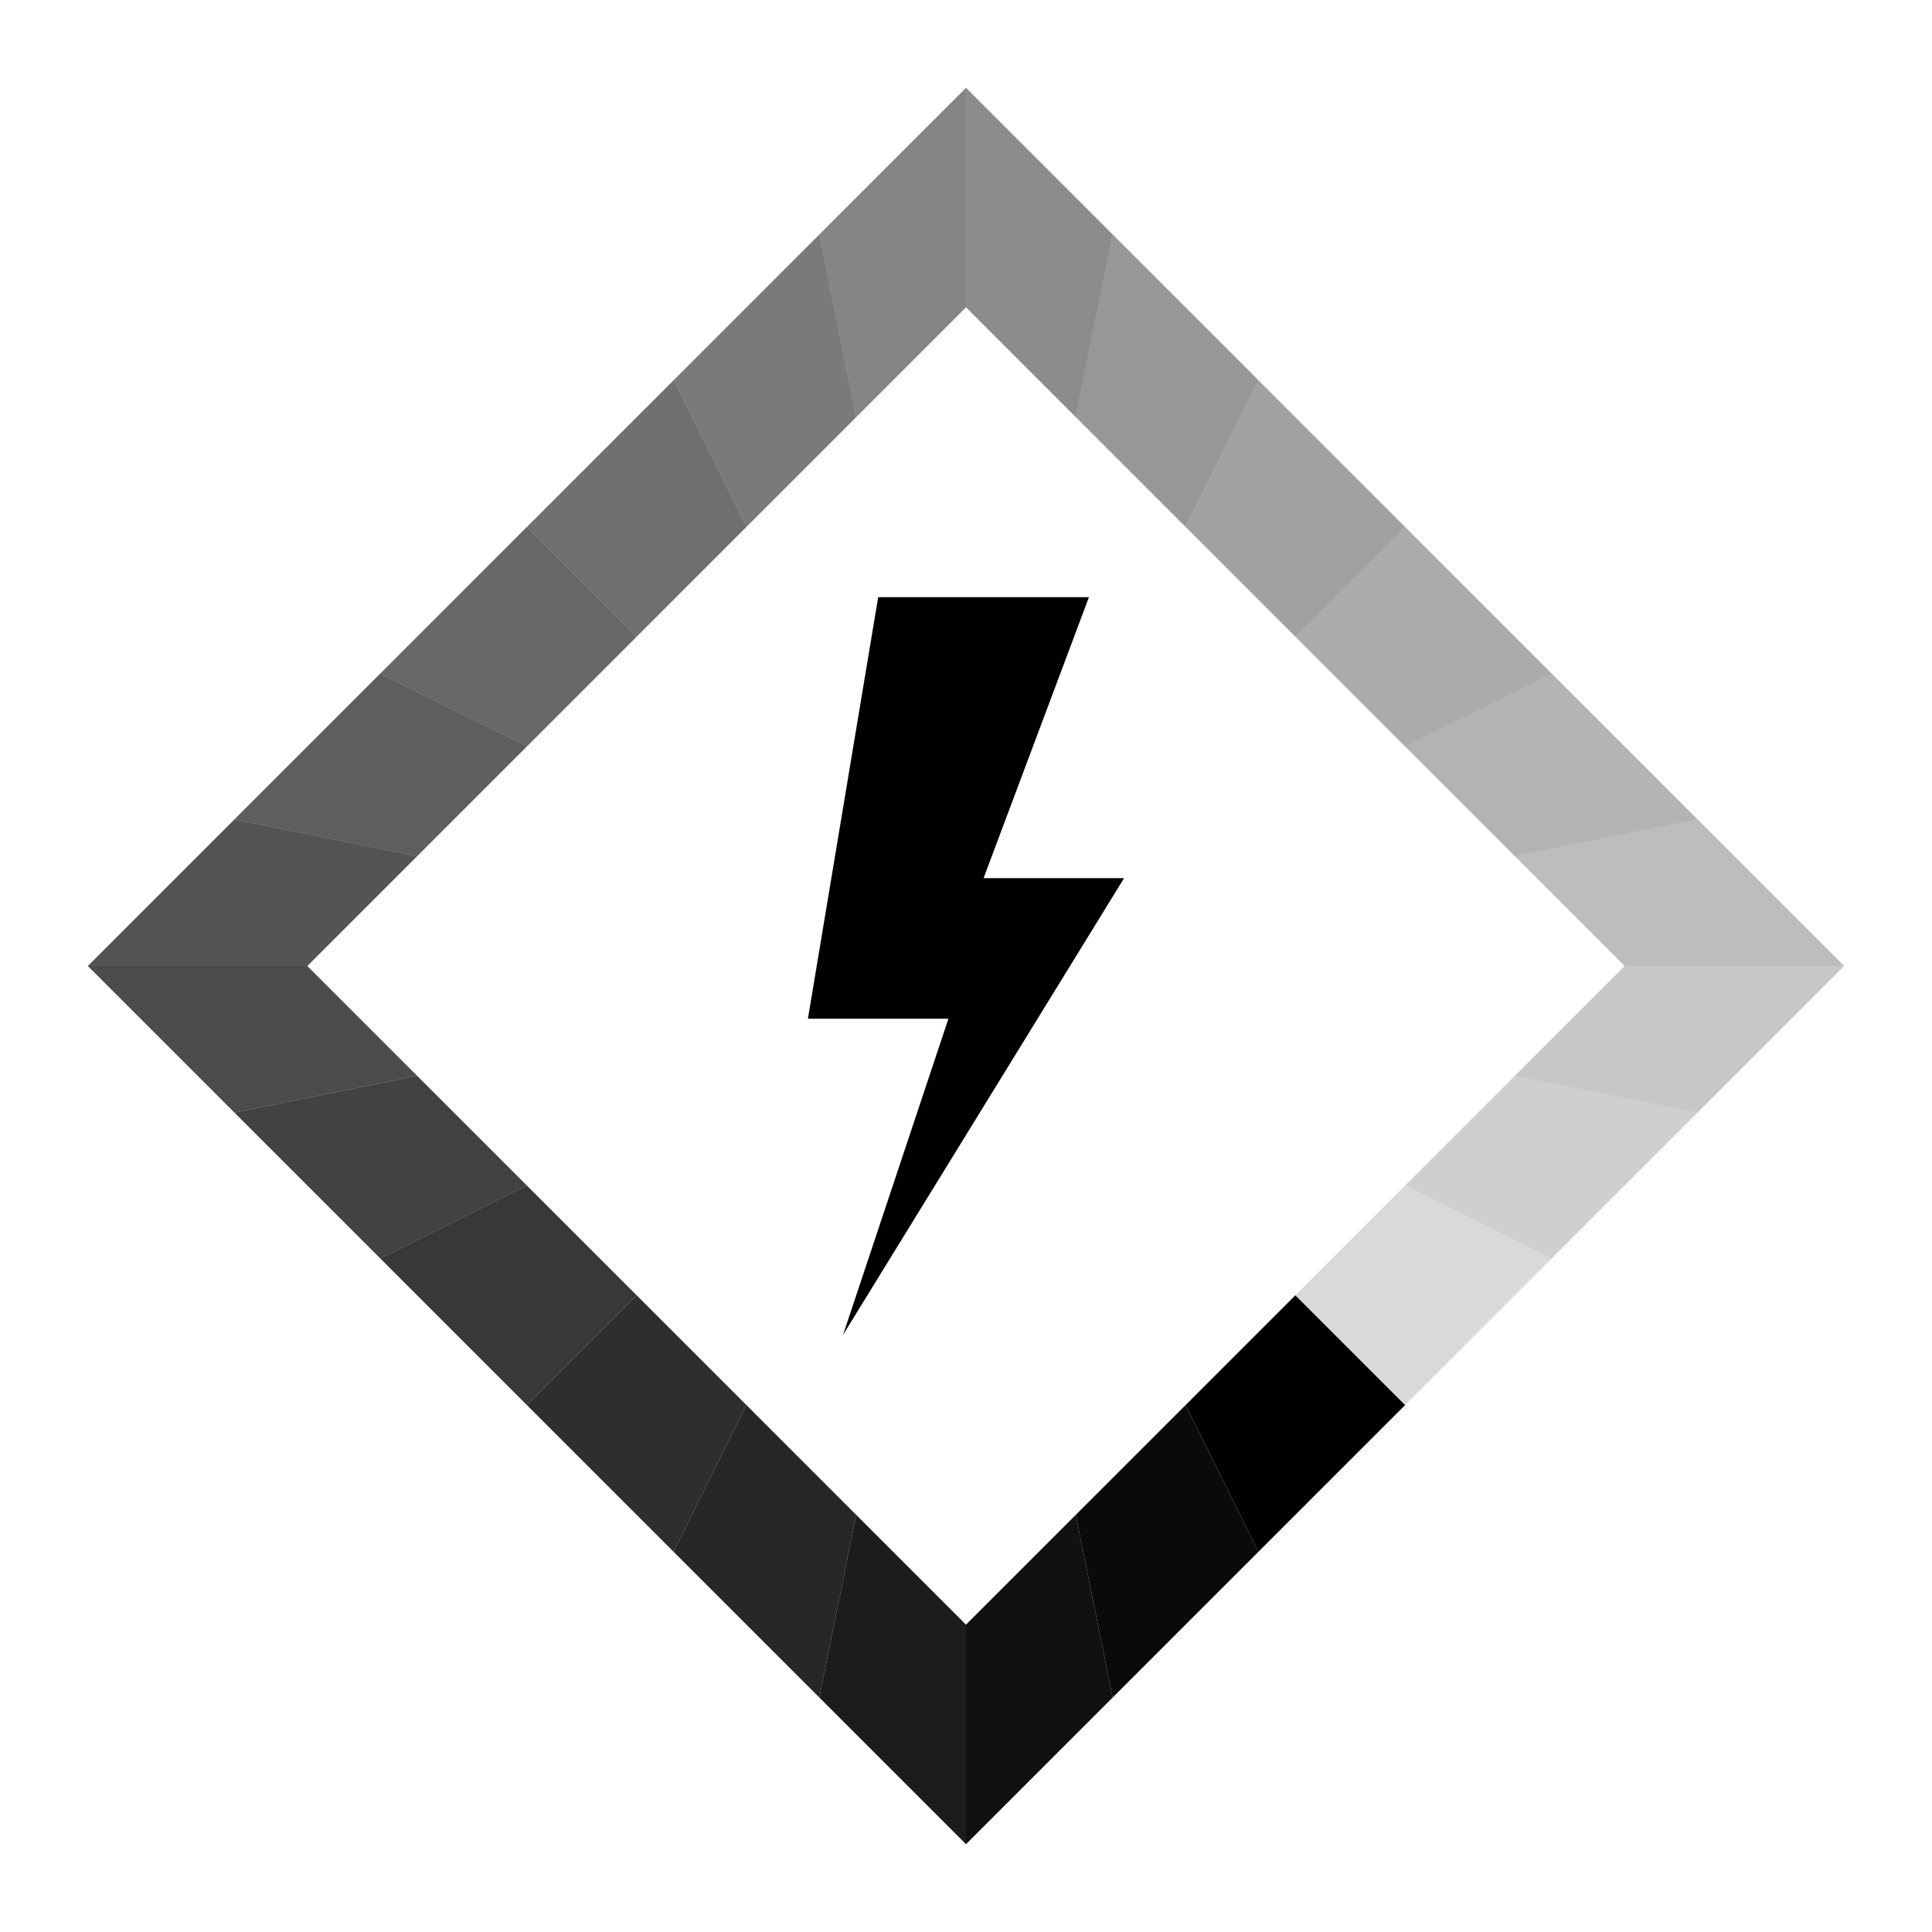
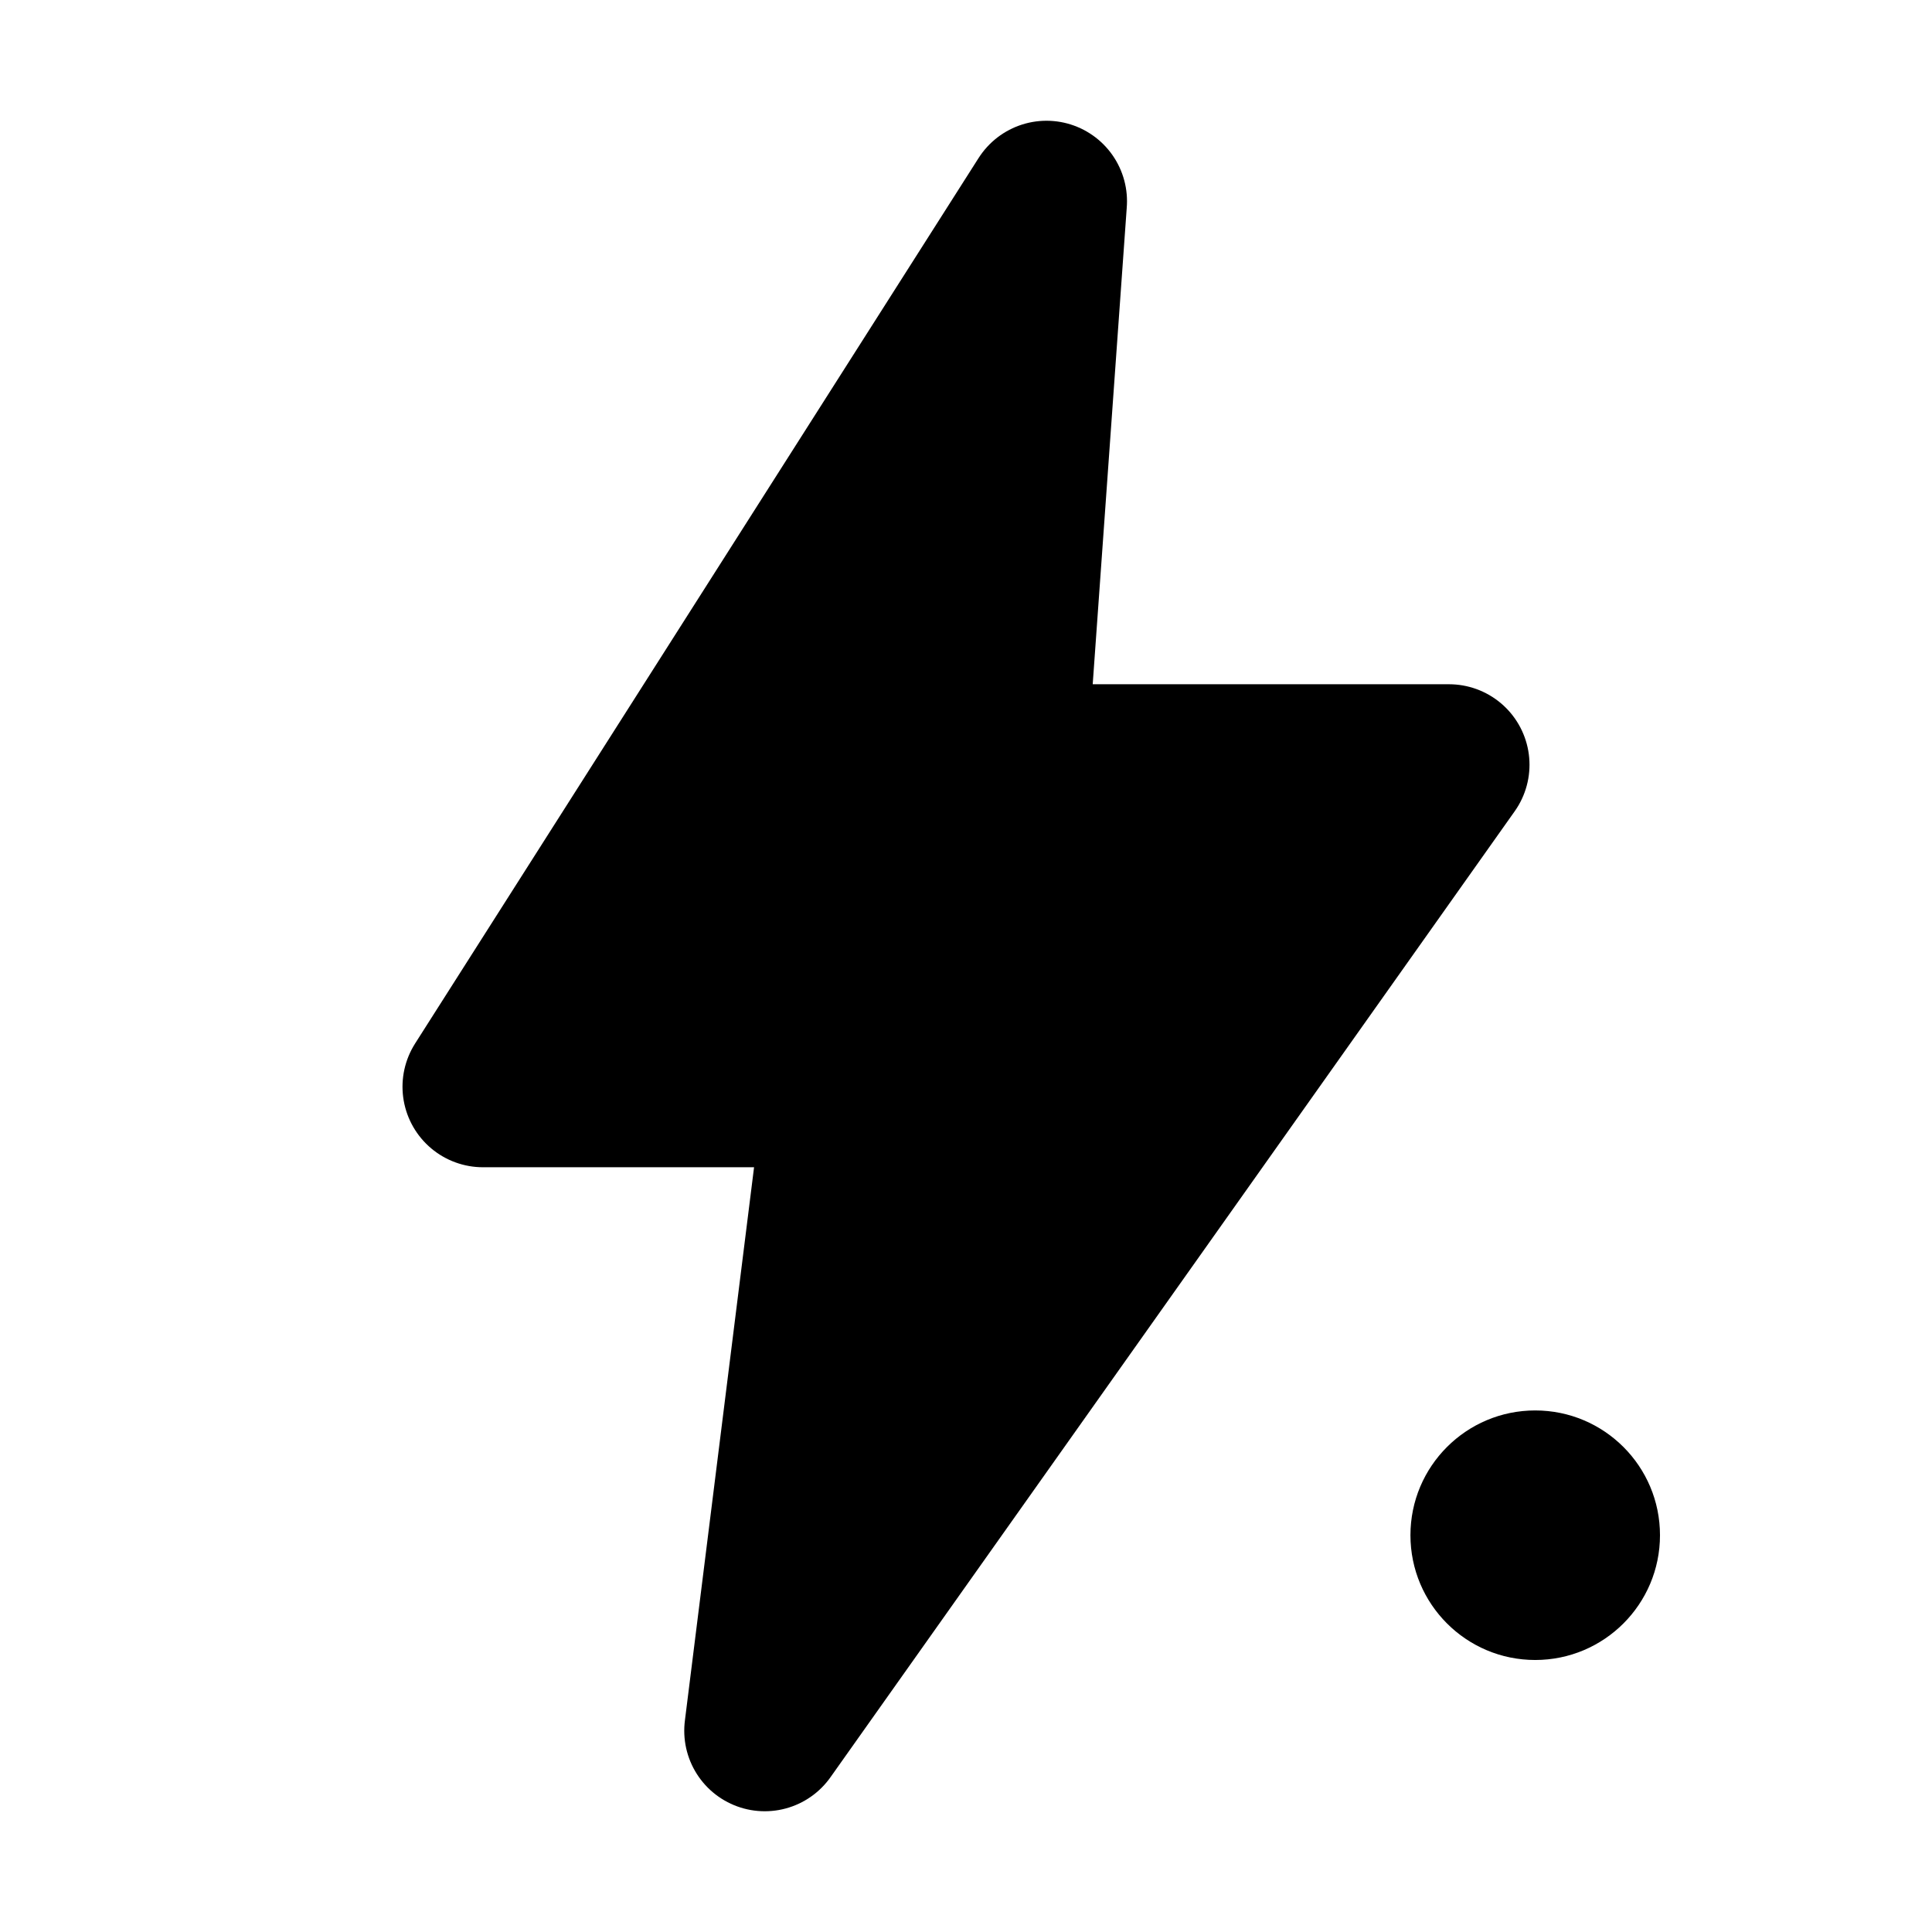
- <svg xmlns="http://www.w3.org/2000/svg" width="300" height="300" viewBox="40 40 220 220" fill="none">
-   <path d="M150,50 L166.7,66.7 L162.5,87.5 L150,75 Z" fill="black" fill-opacity="0.45" />
-   <path d="M166.7,66.7 L183.3,83.3 L175,100 L162.5,87.5 Z" fill="black" fill-opacity="0.41" />
-   <path d="M183.3,83.3 L200,100 L187.5,112.5 L175,100 Z" fill="black" fill-opacity="0.37" />
-   <path d="M200,100 L216.7,116.7 L200,125 L187.5,112.5 Z" fill="black" fill-opacity="0.33" />
-   <path d="M216.7,116.7 L233.3,133.3 L212.5,137.5 L200,125 Z" fill="black" fill-opacity="0.3" />
-   <path d="M233.3,133.3 L250,150 L225,150 L212.5,137.5 Z" fill="black" fill-opacity="0.26" />
-   <path d="M250,150 L233.3,166.7 L212.5,162.5 L225,150 Z" fill="black" fill-opacity="0.22" />
-   <path d="M233.3,166.7 L216.7,183.3 L200,175 L212.5,162.5 Z" fill="black" fill-opacity="0.19" />
-   <path d="M216.7,183.3 L200,200 L187.5,187.5 L200,175 Z" fill="black" fill-opacity="0.15" />
-   <path d="M200,200 L183.3,216.7 L175,200 L187.5,187.5 Z" fill="black" />
-   <path d="M183.3,216.7 L166.7,233.3 L162.5,212.5 L175,200 Z" fill="black" fill-opacity="0.96" />
-   <path d="M166.7,233.3 L150,250 L150,225 L162.5,212.5 Z" fill="black" fill-opacity="0.93" />
-   <path d="M150,250 L133.3,233.3 L137.5,212.5 L150,225 Z" fill="black" fill-opacity="0.89" />
-   <path d="M133.3,233.3 L116.7,216.7 L125,200 L137.5,212.5 Z" fill="black" fill-opacity="0.85" />
-   <path d="M116.7,216.7 L100,200 L112.5,187.5 L125,200 Z" fill="black" fill-opacity="0.82" />
-   <path d="M100,200 L83.3,183.3 L100,175 L112.5,187.5 Z" fill="black" fill-opacity="0.78" />
-   <path d="M83.3,183.3 L66.7,166.7 L87.5,162.5 L100,175 Z" fill="black" fill-opacity="0.74" />
-   <path d="M66.7,166.7 L50,150 L75,150 L87.5,162.5 Z" fill="black" fill-opacity="0.7" />
-   <path d="M50,150 L66.7,133.3 L87.5,137.5 L75,150 Z" fill="black" fill-opacity="0.67" />
-   <path d="M66.7,133.3 L83.3,116.7 L100,125 L87.5,137.5 Z" fill="black" fill-opacity="0.63" />
-   <path d="M83.3,116.7 L100,100 L112.5,112.5 L100,125 Z" fill="black" fill-opacity="0.59" />
-   <path d="M100,100 L116.7,83.3 L125,100 L112.5,112.5 Z" fill="black" fill-opacity="0.56" />
-   <path d="M116.7,83.3 L133.3,66.7 L137.5,87.5 L125,100 Z" fill="black" fill-opacity="0.52" />
-   <path d="M133.3,66.7 L150,50 L150,75 L137.5,87.5 Z" fill="black" fill-opacity="0.48" />
-   <path d="M140,108 L164,108 L152,140 L168,140 L136,192 L148,156 L132,156 Z" fill="black" />
+ <svg xmlns="http://www.w3.org/2000/svg" viewBox="0 0 48 48" fill="none">
+   <path d="M26 5 L12 27 H21 L19 43 L36 19 H25 Z" fill="black" stroke="black" stroke-width="4" stroke-linejoin="round" />
+   <circle cx="38.142" cy="38.142" r="3.1" fill="black" />
</svg>
